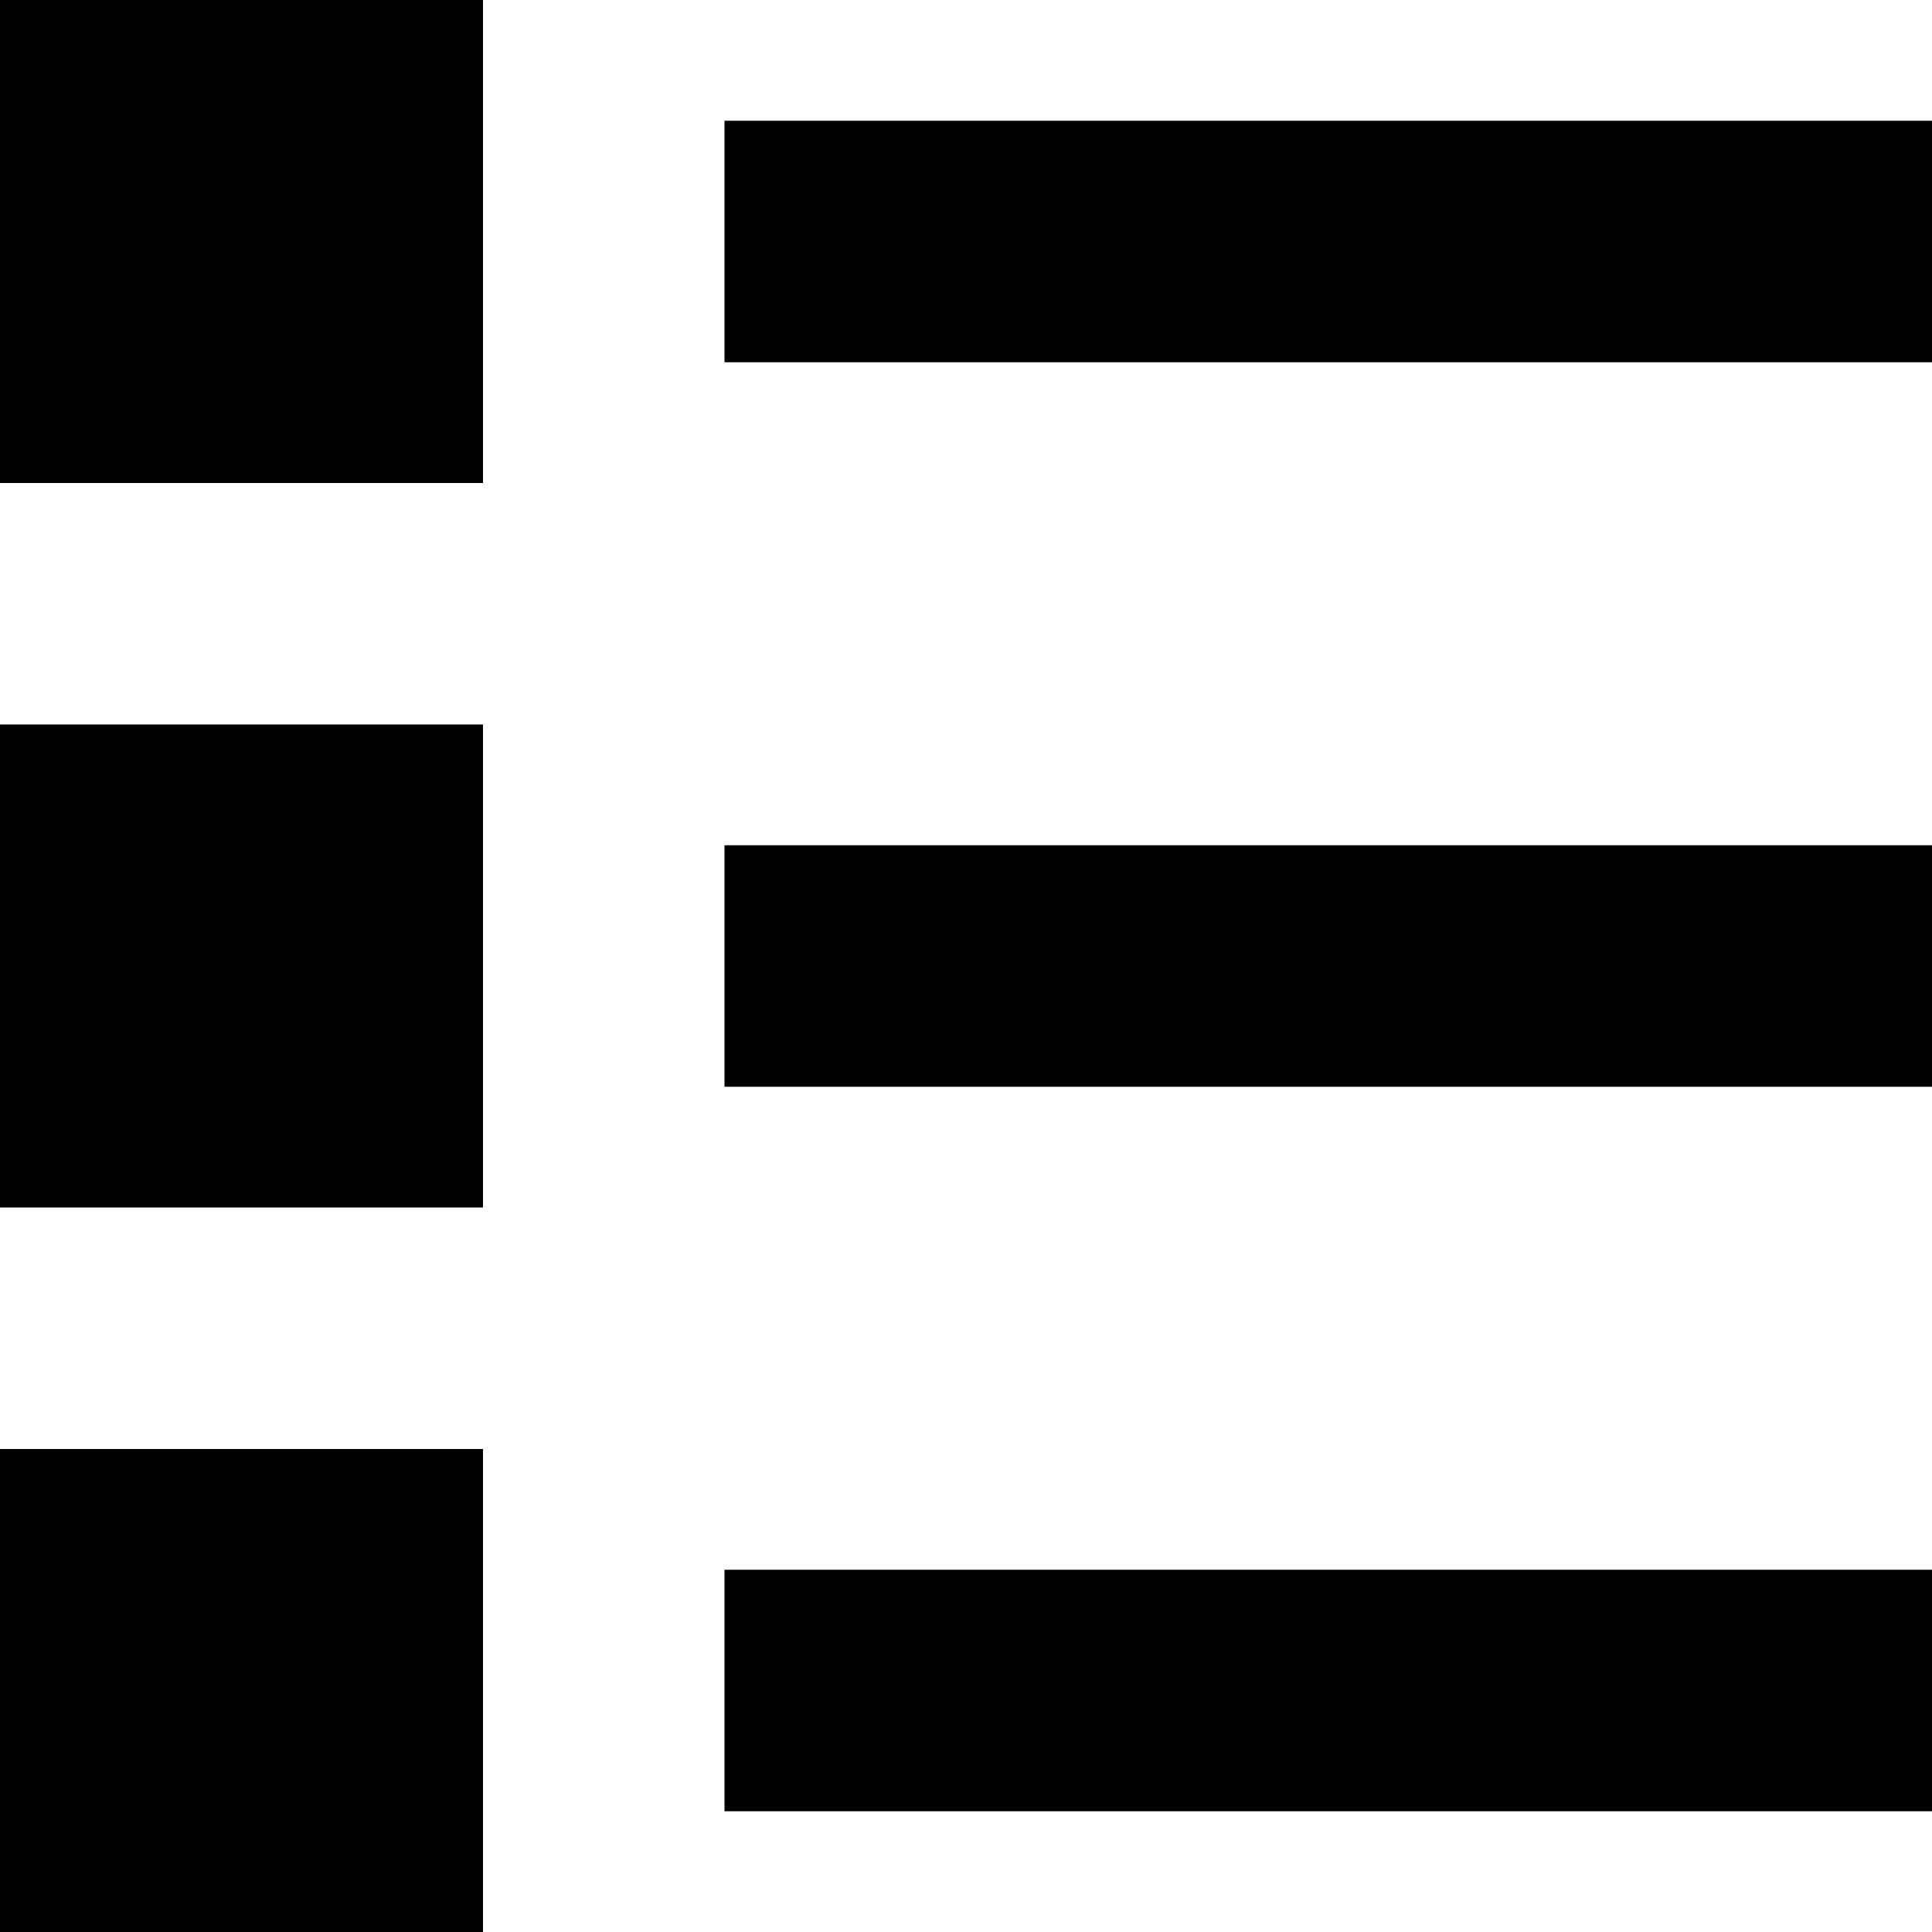
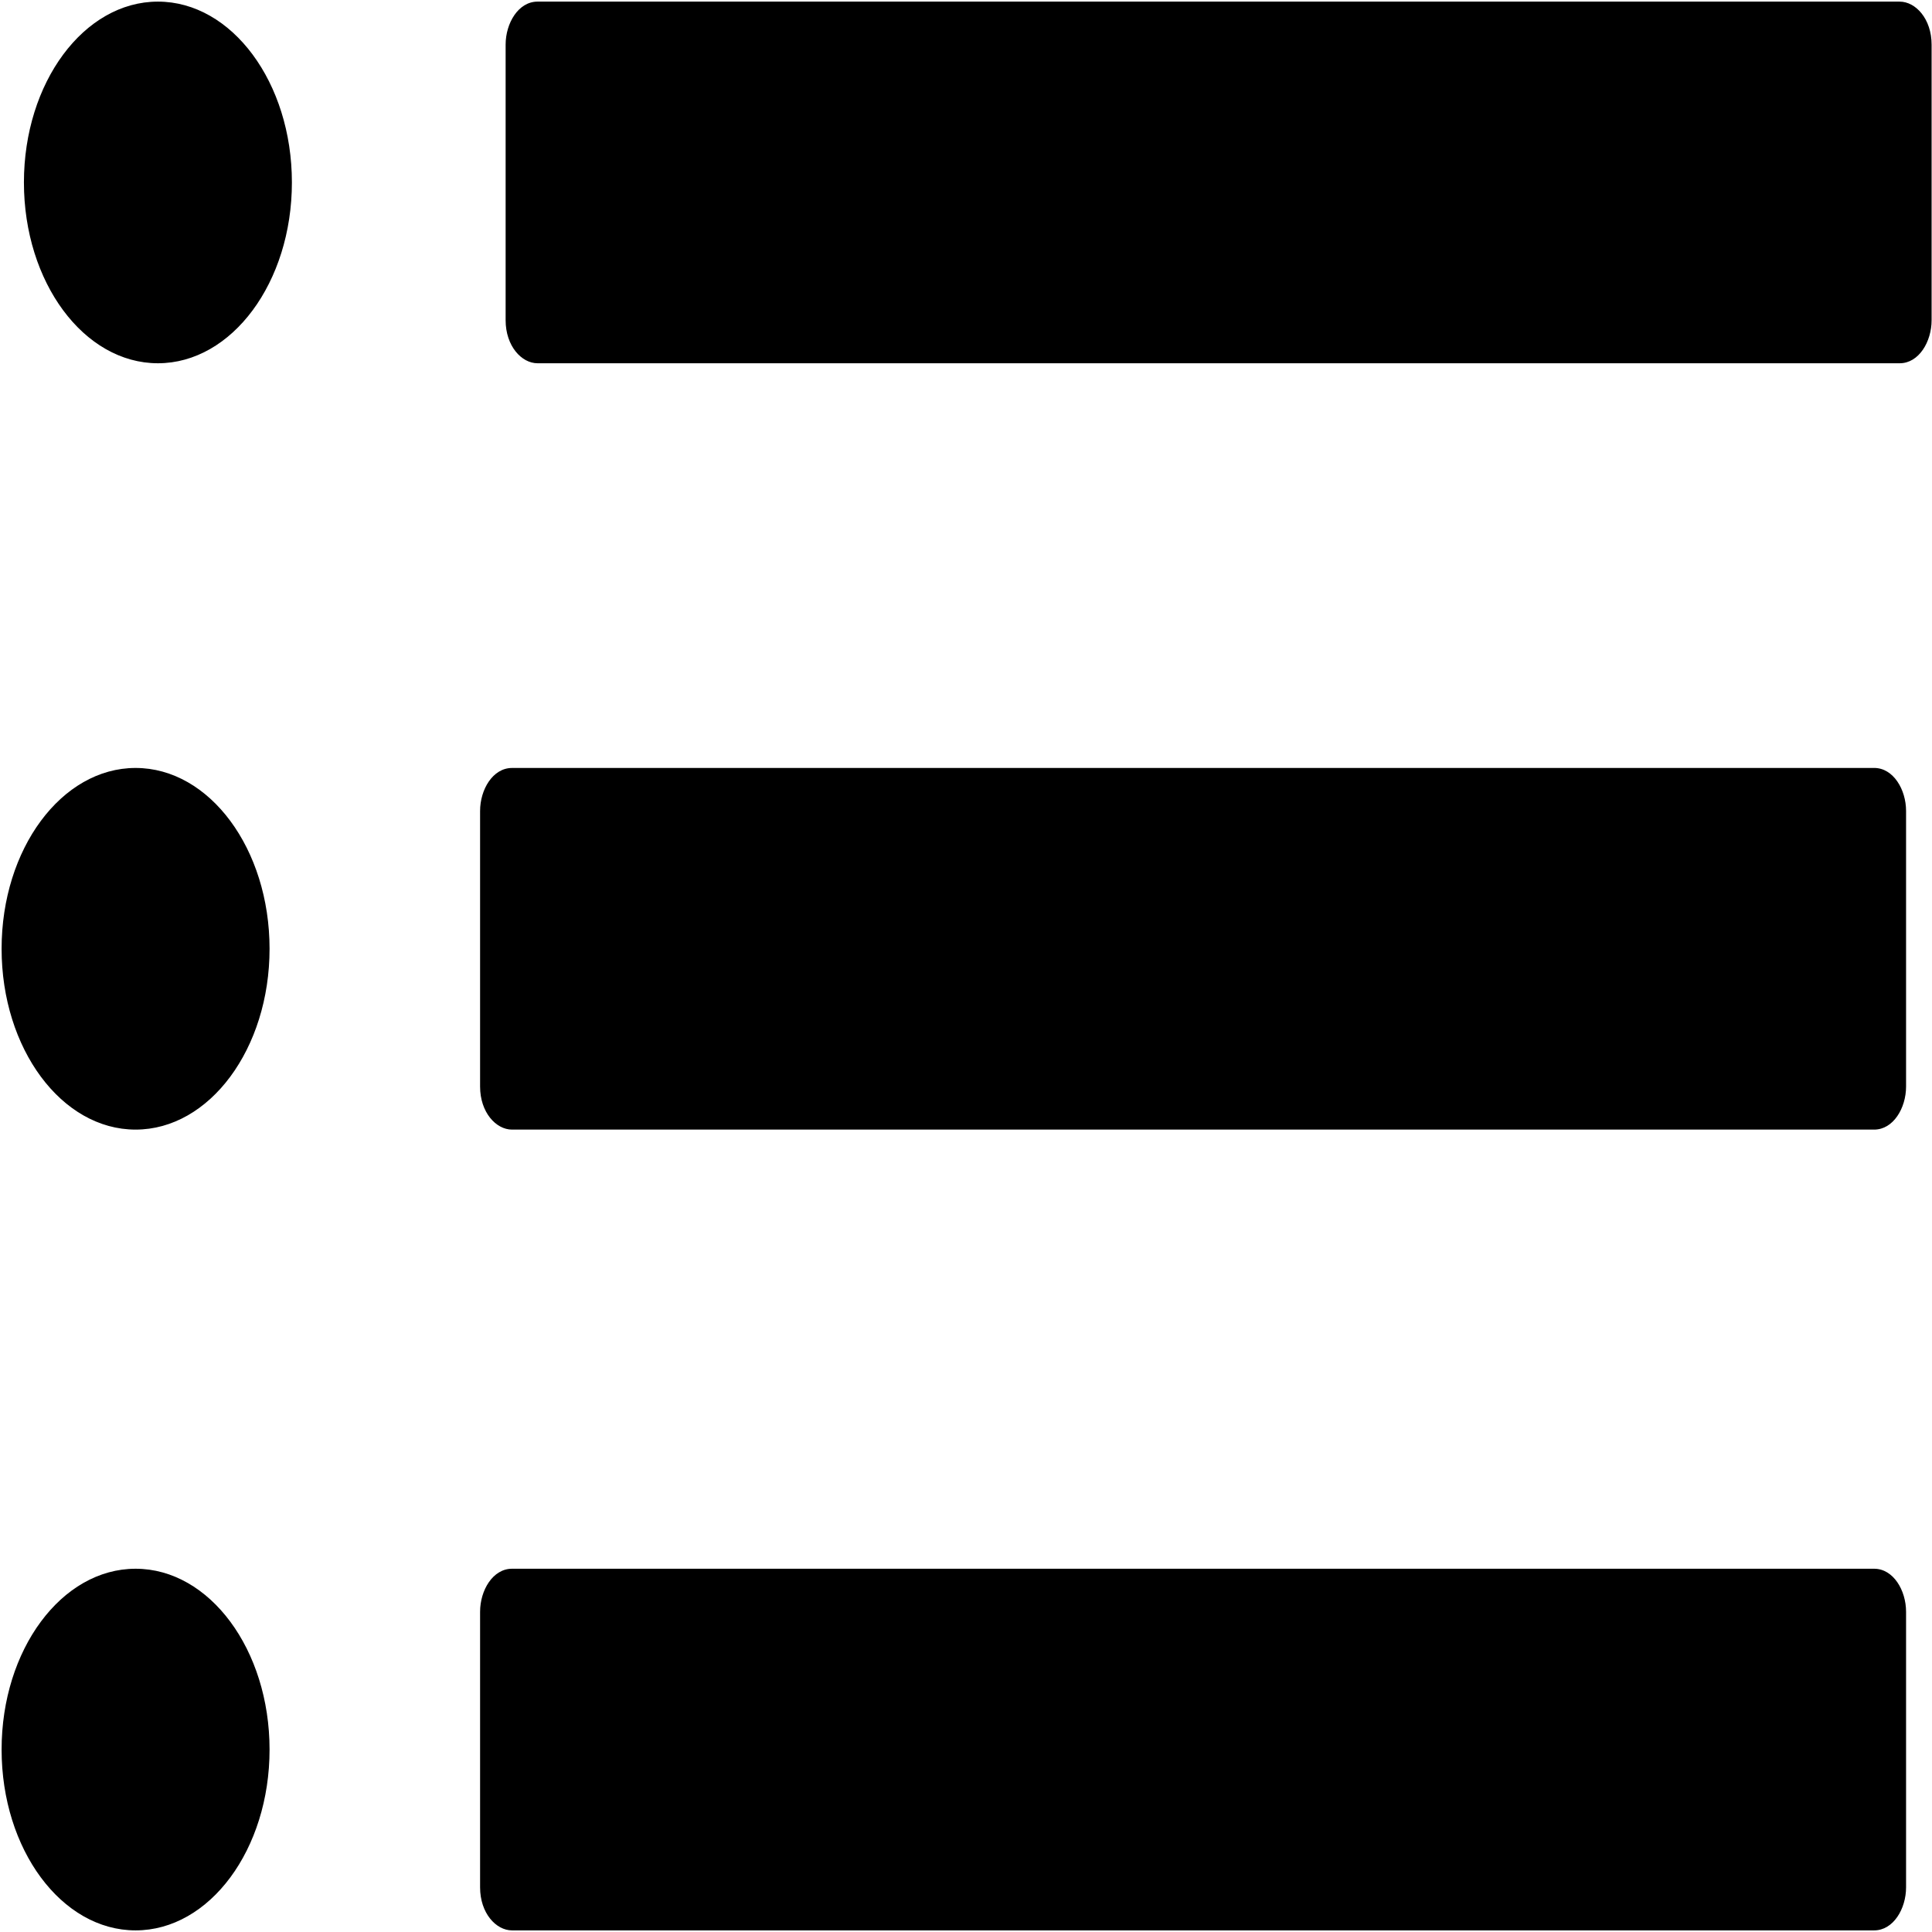
- <svg xmlns="http://www.w3.org/2000/svg" version="1.1" width="32" height="32" viewBox="0 0 32 32">
-   <path d="M0 0h8v8h-8zM12 2h20v4h-20zM0 12h8v8h-8zM12 14h20v4h-20zM0 24h8v8h-8zM12 26h20v4h-20z" />
+ <svg xmlns="http://www.w3.org/2000/svg" width="128" height="128">
+   <path d="M1.585 12.087c0 6.616 3.974 11.98 8.877 11.98 4.902 0 8.877-5.364 8.877-11.98 0-6.616-3.975-11.98-8.877-11.98-4.903 0-8.877 5.364-8.877 11.98zM125.86.107H35.613c-1.268 0-2.114 1.426-2.114 2.852v18.255c0 1.712 1.057 2.853 2.114 2.853h90.247c1.268 0 2.114-1.426 2.114-2.853V2.96c0-1.711-1.057-2.852-2.114-2.852zM.106 62.86c0 6.615 3.974 11.979 8.876 11.979 4.903 0 8.877-5.364 8.877-11.98 0-6.616-3.974-11.98-8.877-11.98-4.902 0-8.876 5.364-8.876 11.98zM124.17 50.88H33.921c-1.268 0-2.114 1.425-2.114 2.851v18.256c0 1.711 1.057 2.852 2.114 2.852h90.247c1.268 0 2.114-1.426 2.114-2.852V53.73c0-1.426-.846-2.852-2.114-2.852zM.106 115.913c0 6.616 3.974 11.98 8.876 11.98 4.903 0 8.877-5.364 8.877-11.98 0-6.616-3.974-11.98-8.877-11.98-4.902 0-8.876 5.364-8.876 11.98zm124.064-11.98H33.921c-1.268 0-2.114 1.426-2.114 2.853v18.255c0 1.711 1.057 2.852 2.114 2.852h90.247c1.268 0 2.114-1.426 2.114-2.852v-18.255c0-1.427-.846-2.853-2.114-2.853z" />
</svg>
